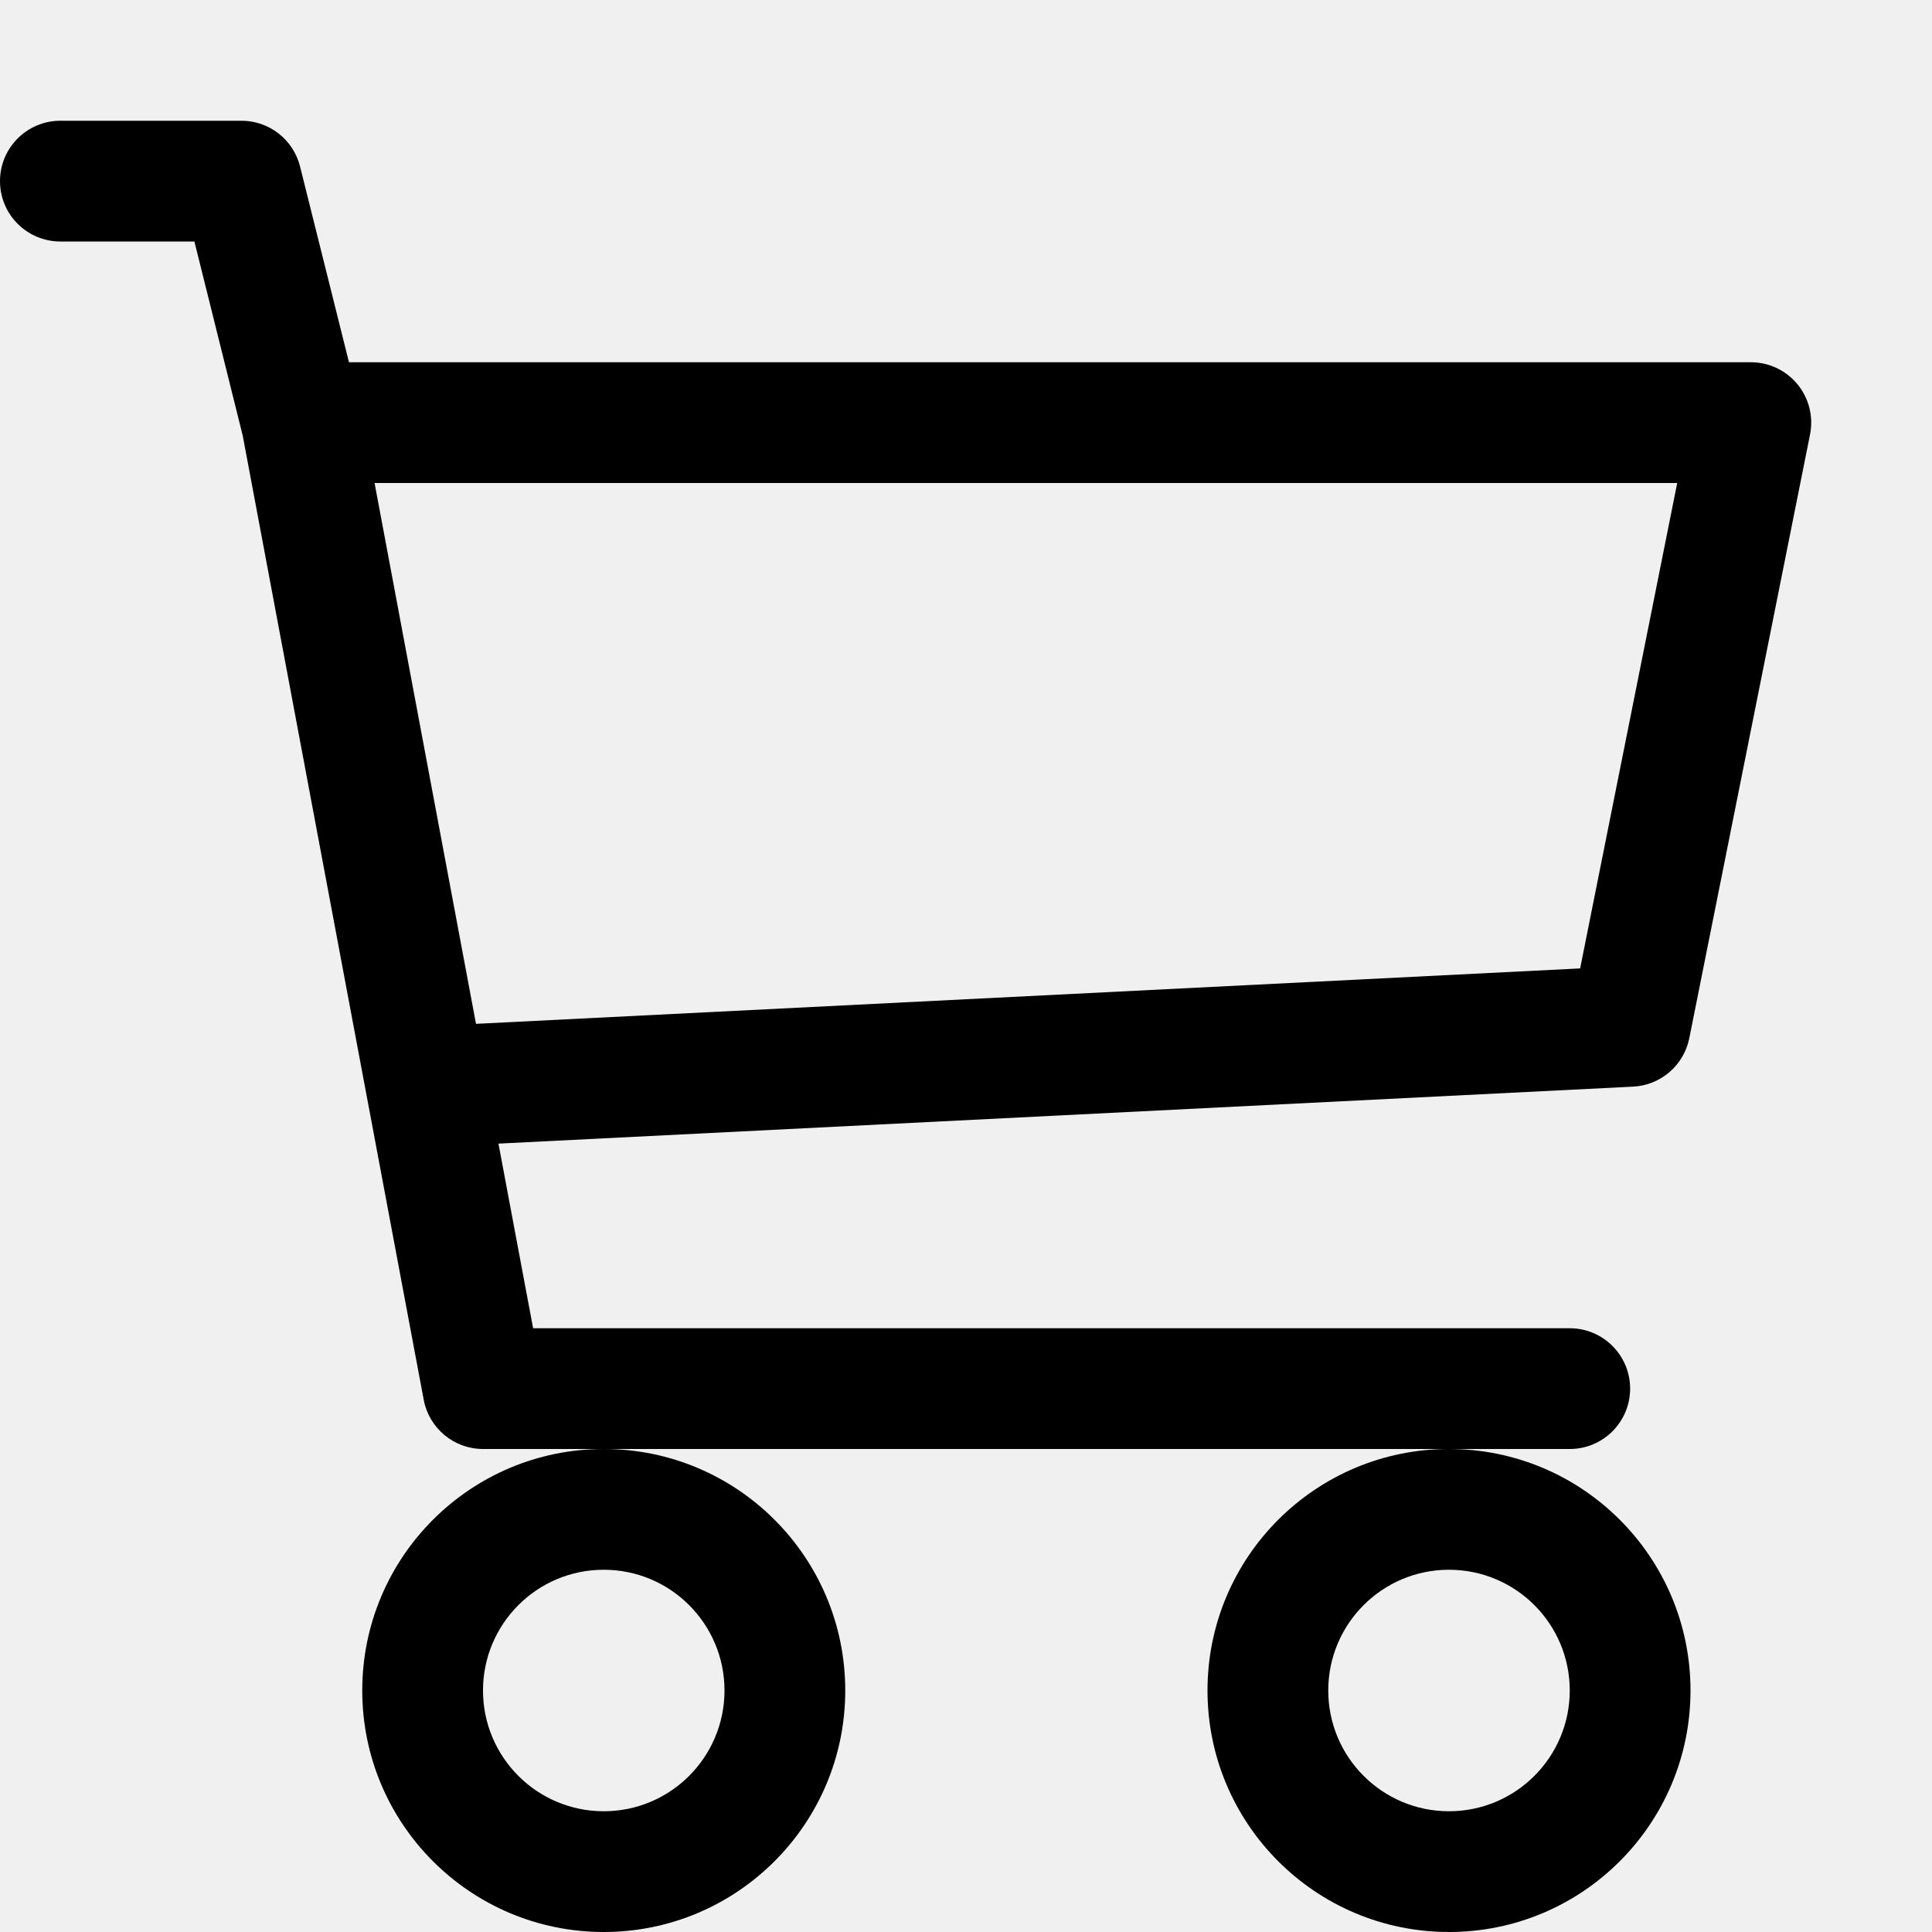
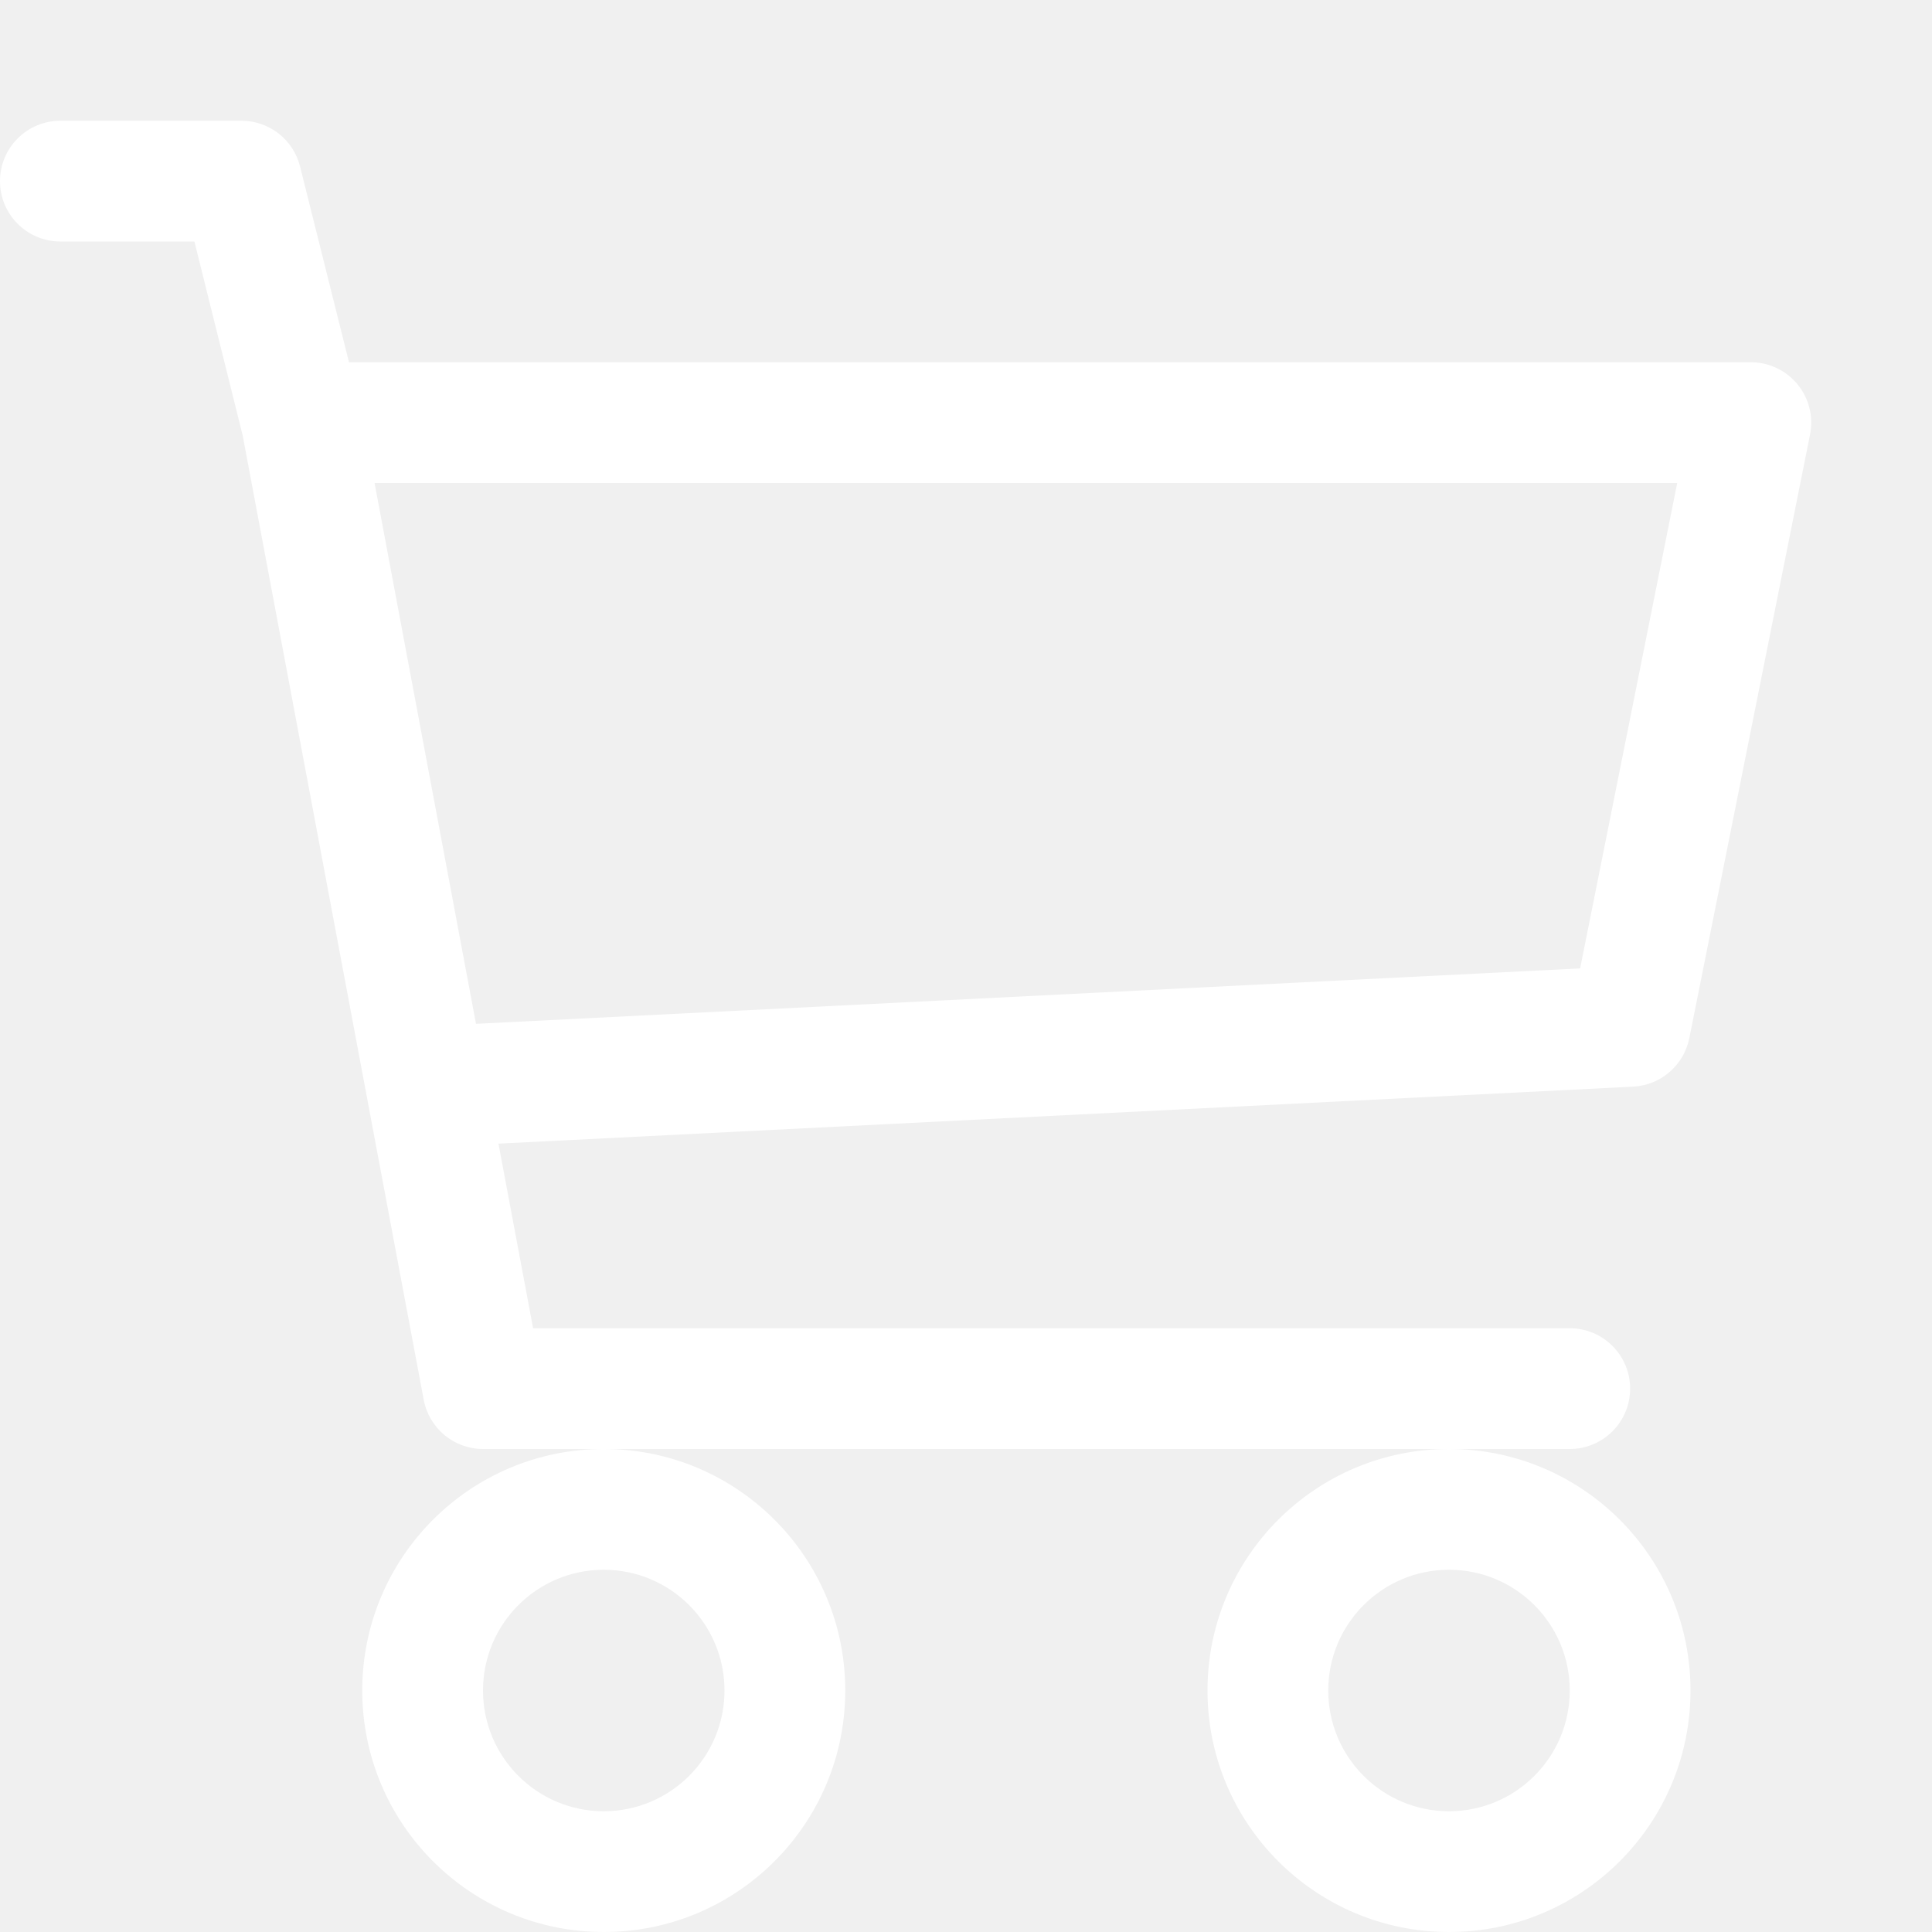
- <svg xmlns="http://www.w3.org/2000/svg" width="16" height="16" fill="currentColor" class="bi bi-cart3" viewBox="0 0 16 16">
+ <svg xmlns="http://www.w3.org/2000/svg" width="16" height="16" fill="white" class="bi bi-cart3" viewBox="0 0 16 16">
  <path d="M0 1.5A.5.5 0 0 1 .5 1H2a.5.5 0 0 1 .485.379L2.89 3H14.5a.5.5 0 0 1 .49.598l-1 5a.5.5 0 0 1-.465.401l-9.397.472L4.415 11H13a.5.5 0 0 1 0 1H4a.5.5 0 0 1-.491-.408L2.01 3.607 1.61 2H.5a.5.5 0 0 1-.5-.5zM3.102 4l.84 4.479 9.144-.459L13.89 4H3.102zM5 12a2 2 0 1 0 0 4 2 2 0 0 0 0-4zm7 0a2 2 0 1 0 0 4 2 2 0 0 0 0-4zm-7 1a1 1 0 1 1 0 2 1 1 0 0 1 0-2zm7 0a1 1 0 1 1 0 2 1 1 0 0 1 0-2z" />
</svg>
